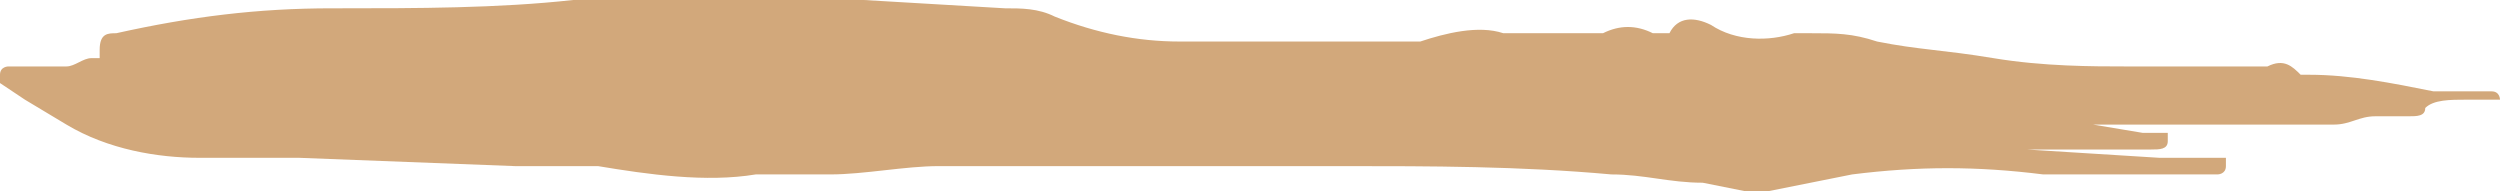
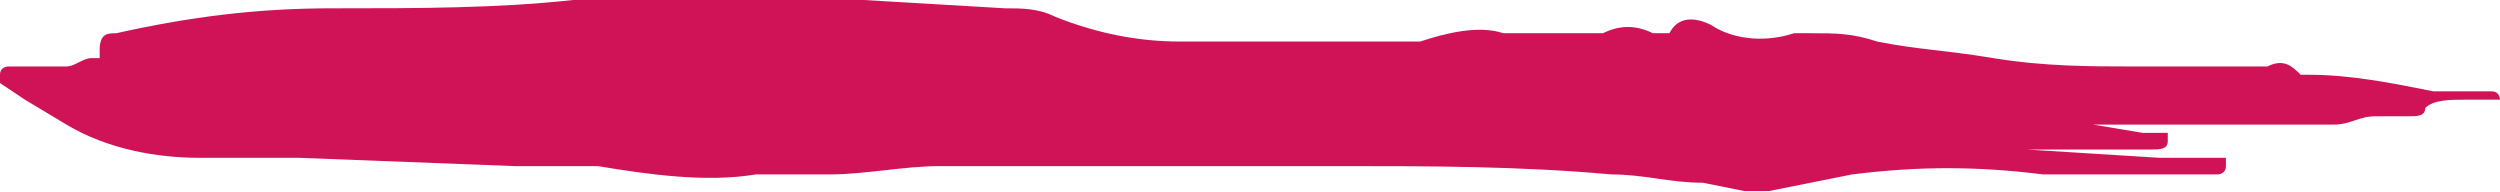
<svg xmlns="http://www.w3.org/2000/svg" version="1.1" id="Layer_1" x="0px" y="0px" viewBox="0 0 30.1 2.3" style="enable-background:new 0 0 30.1 2.3;" xml:space="preserve">
  <style type="text/css">
- 	.st0{fill:#D2A87B;}
+ 	.st0{fill:#D01257;}
</style>
-   <path class="st0" d="M21.8,2.2l0.5-0.1c0.8-0.1,1.5-0.1,2.3,0h0.5h0.8h0.8c0,0,0.1,0,0.1-0.1c0,0,0-0.1,0-0.1c0,0,0,0,0,0H26  l-1.6-0.1h-0.1c-0.1,0-0.2,0-0.3,0c0.1,0,0.2,0,0.4,0H25h0.9c0.1,0,0.2,0,0.2-0.1c0,0,0,0,0,0c0,0,0,0,0-0.1l0,0h-0.3l-0.6-0.1h-0.6  h-0.1c0.1,0,0.2,0,0.3,0h0.1h0.5h0.9h1.2h0.2c0.1,0,0.3,0,0.4,0c0.2,0,0.3-0.1,0.5-0.1c0.1,0,0.2,0,0.3,0h0.1c0.1,0,0.2,0,0.2-0.1  c0.1-0.1,0.3-0.1,0.5-0.1h0.4c0,0,0,0,0,0V1.2c0,0,0-0.1-0.1-0.1h-0.2c-0.2,0-0.3,0-0.5,0c-0.5-0.1-1-0.2-1.5-0.2c0,0-0.1,0-0.1,0  c-0.1-0.1-0.2-0.2-0.4-0.1h-0.5c-0.4,0-0.8,0-1.2,0s-1,0-1.6-0.1s-0.9-0.1-1.4-0.2c-0.3-0.1-0.5-0.1-0.8-0.1h-0.2  c-0.3,0.1-0.7,0.1-1-0.1c-0.2-0.1-0.4-0.1-0.5,0.1c0,0-0.1,0-0.1,0h-0.1c-0.2-0.1-0.4-0.1-0.6,0h-0.1h-0.1l-0.1,0  c-0.1,0-0.1,0-0.2,0c-0.2,0-0.5,0-0.7,0c-0.3-0.1-0.7,0-1,0.1h-0.9h-1.8h-0.2c-0.5,0-1-0.1-1.5-0.3c-0.2-0.1-0.4-0.1-0.6-0.1L10.4,0  H9.2C9,0,8.8,0,8.6,0H7.9c-0.3,0-0.7,0-1,0C6,0.1,5,0.1,4.1,0.1H4c-0.9,0-1.7,0.1-2.6,0.3c-0.1,0-0.2,0-0.2,0.2c0,0,0,0,0,0.1  L1.1,0.7C1,0.7,0.9,0.8,0.8,0.8l-0.5,0H0.1c0,0-0.1,0-0.1,0.1C0,0.9,0,1,0,1c0,0,0,0,0,0l0.3,0.2l0.5,0.3c0.5,0.3,1.1,0.4,1.6,0.4  h0.6c0.2,0,0.4,0,0.6,0L6.2,2h0.9h0.1c0.6,0.1,1.3,0.2,1.9,0.1l0.9,0c0.4,0,0.9-0.1,1.3-0.1h4.9c1,0,2.1,0,3.2,0.1  c0.4,0,0.7,0.1,1.1,0.1L21,2.3c0.1,0,0.2,0,0.3,0L21.8,2.2z" />
+   <path class="st0" d="M21.8,2.2l0.5-0.1c0.8-0.1,1.5-0.1,2.3,0h0.5h0.8h0.8c0,0,0.1,0,0.1-0.1V1.9l0,0H26l-1.6-0.1h-0.1  c-0.1,0-0.2,0-0.3,0c0.1,0,0.2,0,0.4,0H25h0.9c0.1,0,0.2,0,0.2-0.1l0,0c0,0,0,0,0-0.1l0,0h-0.3l-0.6-0.1h-0.6h-0.1  c0.1,0,0.2,0,0.3,0h0.1h0.5h0.9h1.2h0.2c0.1,0,0.3,0,0.4,0c0.2,0,0.3-0.1,0.5-0.1c0.1,0,0.2,0,0.3,0H29c0.1,0,0.2,0,0.2-0.1  c0.1-0.1,0.3-0.1,0.5-0.1h0.4l0,0l0,0c0,0,0-0.1-0.1-0.1h-0.2c-0.2,0-0.3,0-0.5,0c-0.5-0.1-1-0.2-1.5-0.2h-0.1  c-0.1-0.1-0.2-0.2-0.4-0.1h-0.5c-0.4,0-0.8,0-1.2,0s-1,0-1.6-0.1s-0.9-0.1-1.4-0.2c-0.3-0.1-0.5-0.1-0.8-0.1h-0.2  c-0.3,0.1-0.7,0.1-1-0.1c-0.2-0.1-0.4-0.1-0.5,0.1H20h-0.1c-0.2-0.1-0.4-0.1-0.6,0h-0.1h-0.1H19c-0.1,0-0.1,0-0.2,0  c-0.2,0-0.5,0-0.7,0c-0.3-0.1-0.7,0-1,0.1h-0.9h-1.8h-0.2c-0.5,0-1-0.1-1.5-0.3c-0.2-0.1-0.4-0.1-0.6-0.1L10.4,0H9.2  C9,0,8.8,0,8.6,0H7.9c-0.3,0-0.7,0-1,0C6,0.1,5,0.1,4.1,0.1H4c-0.9,0-1.7,0.1-2.6,0.3c-0.1,0-0.2,0-0.2,0.2c0,0,0,0,0,0.1l-0.1,0  C1,0.7,0.9,0.8,0.8,0.8H0.3H0.1c0,0-0.1,0-0.1,0.1C0,0.9,0,1,0,1l0,0l0.3,0.2l0.5,0.3c0.5,0.3,1.1,0.4,1.6,0.4H3c0.2,0,0.4,0,0.6,0  L6.2,2h0.9h0.1c0.6,0.1,1.3,0.2,1.9,0.1H10c0.4,0,0.9-0.1,1.3-0.1h4.9c1,0,2.1,0,3.2,0.1c0.4,0,0.7,0.1,1.1,0.1L21,2.3  c0.1,0,0.2,0,0.3,0L21.8,2.2z" />
</svg>
